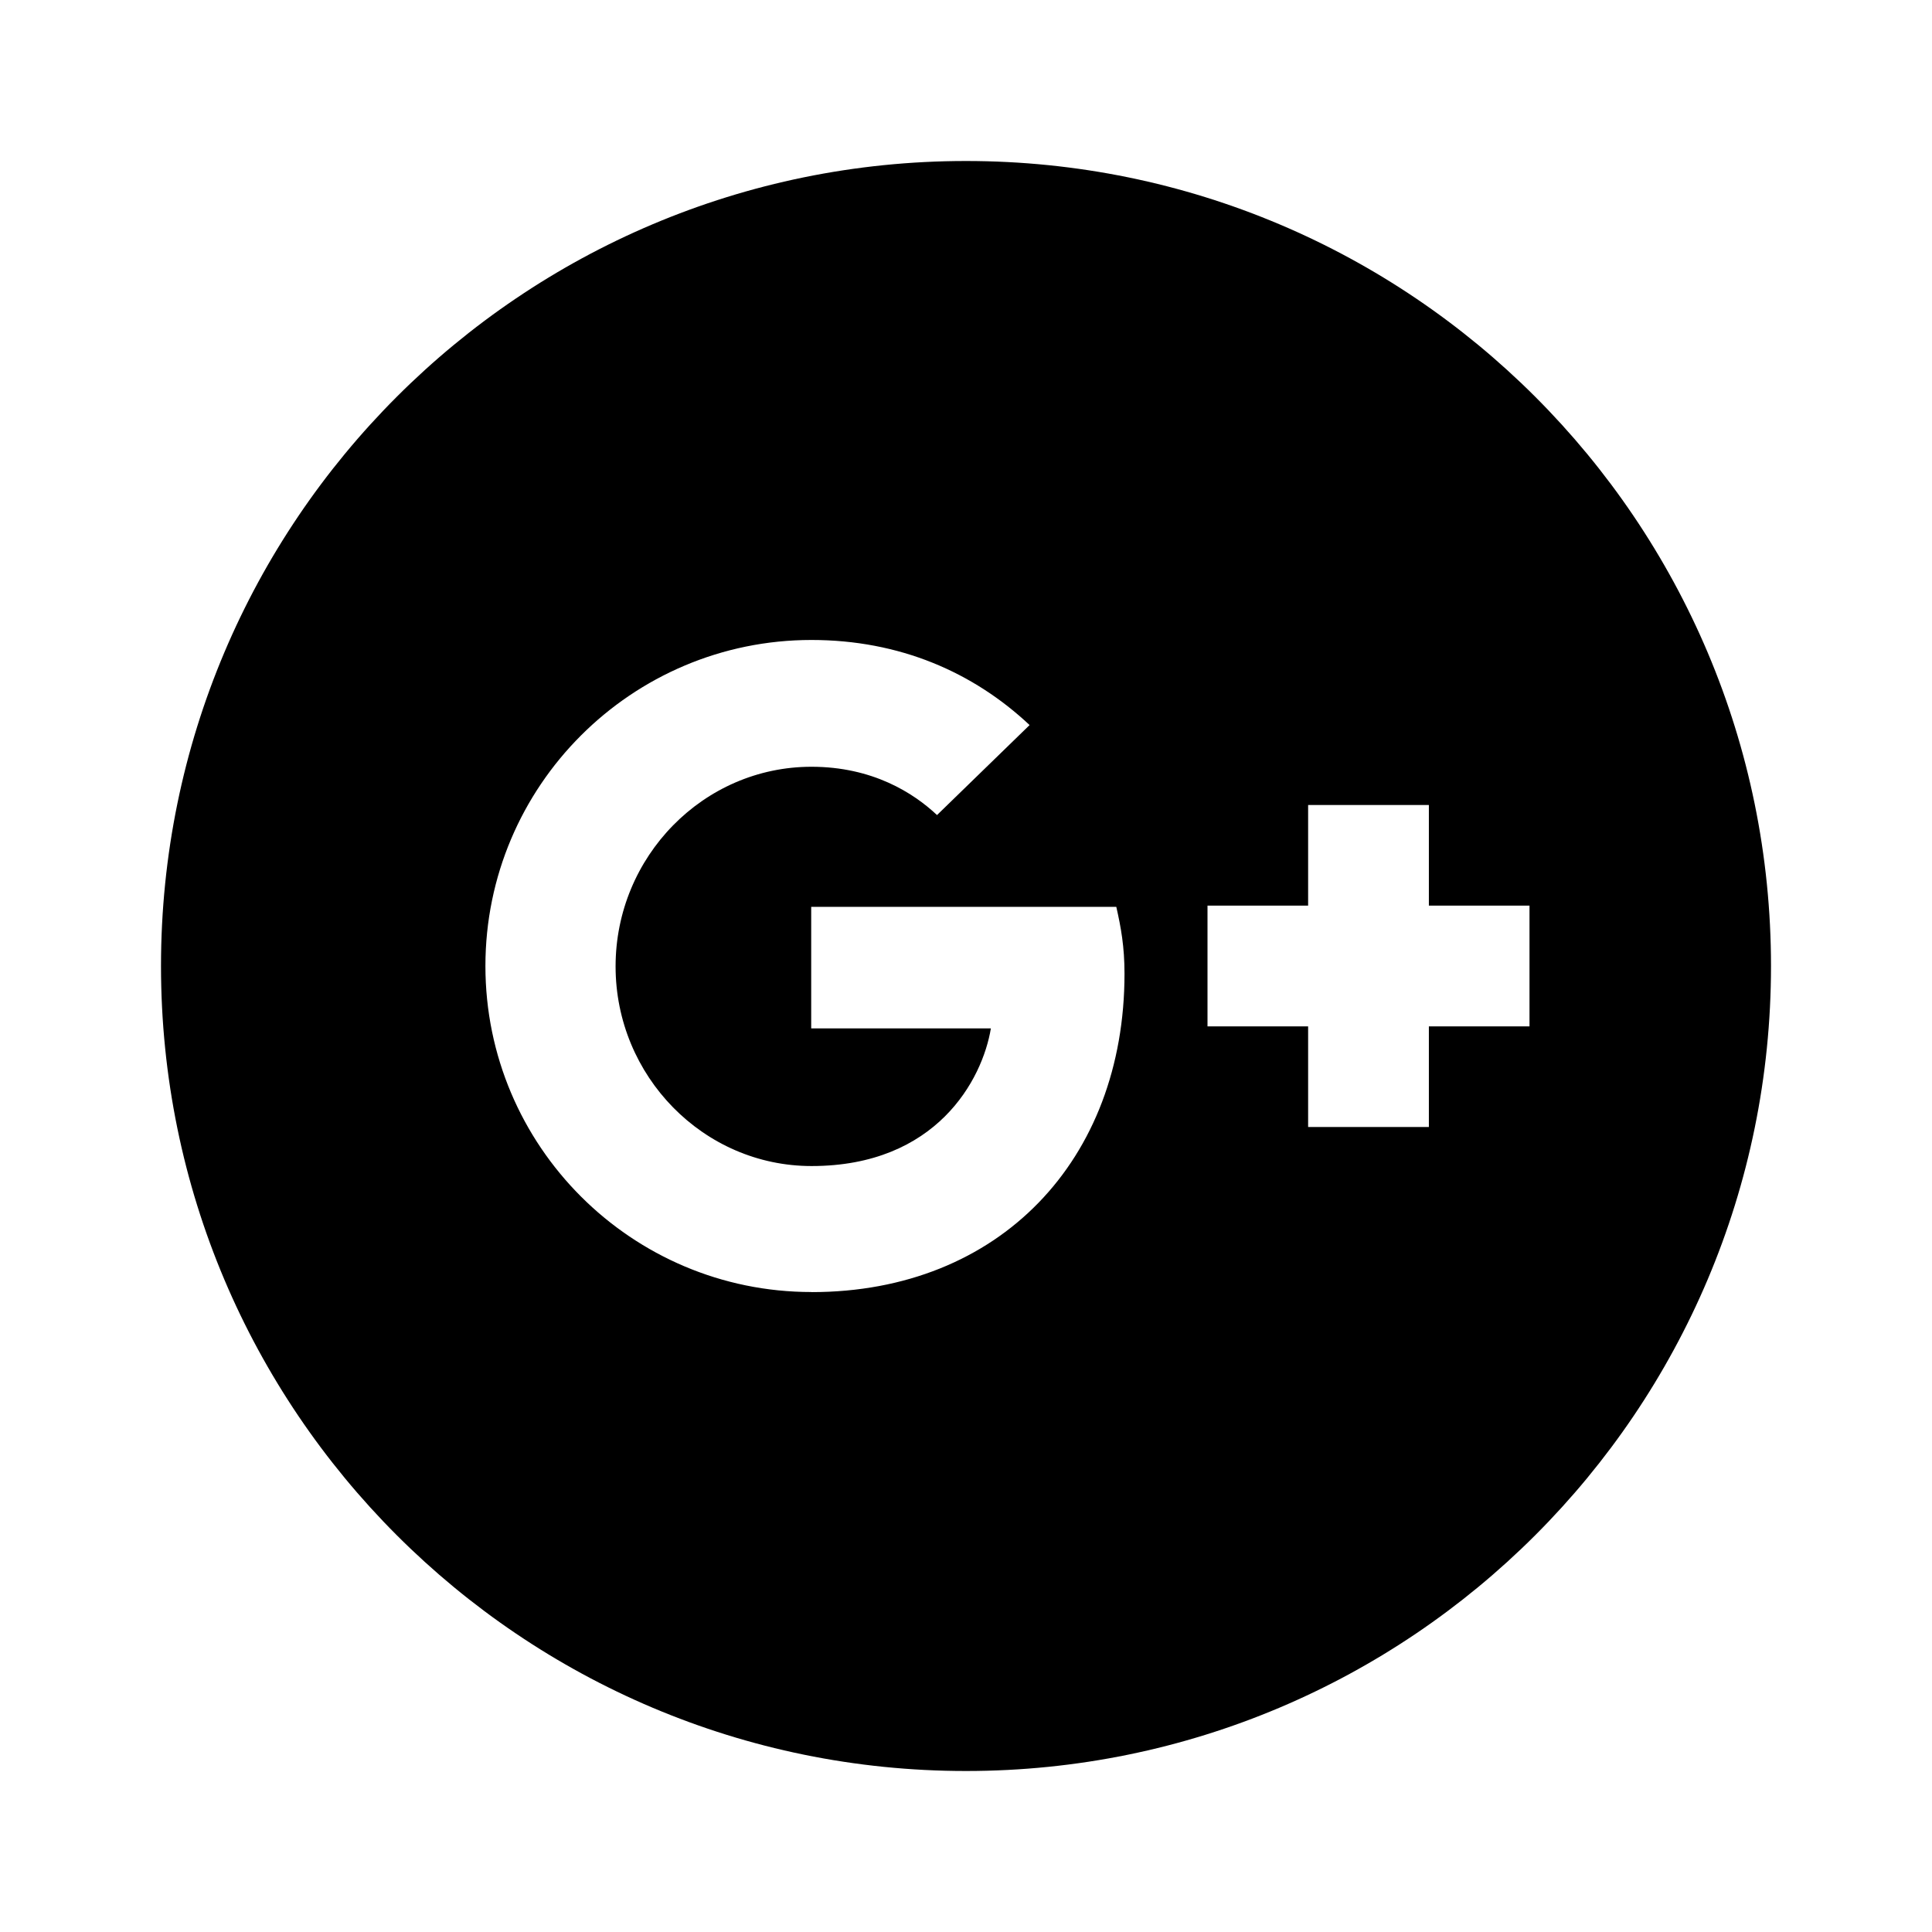
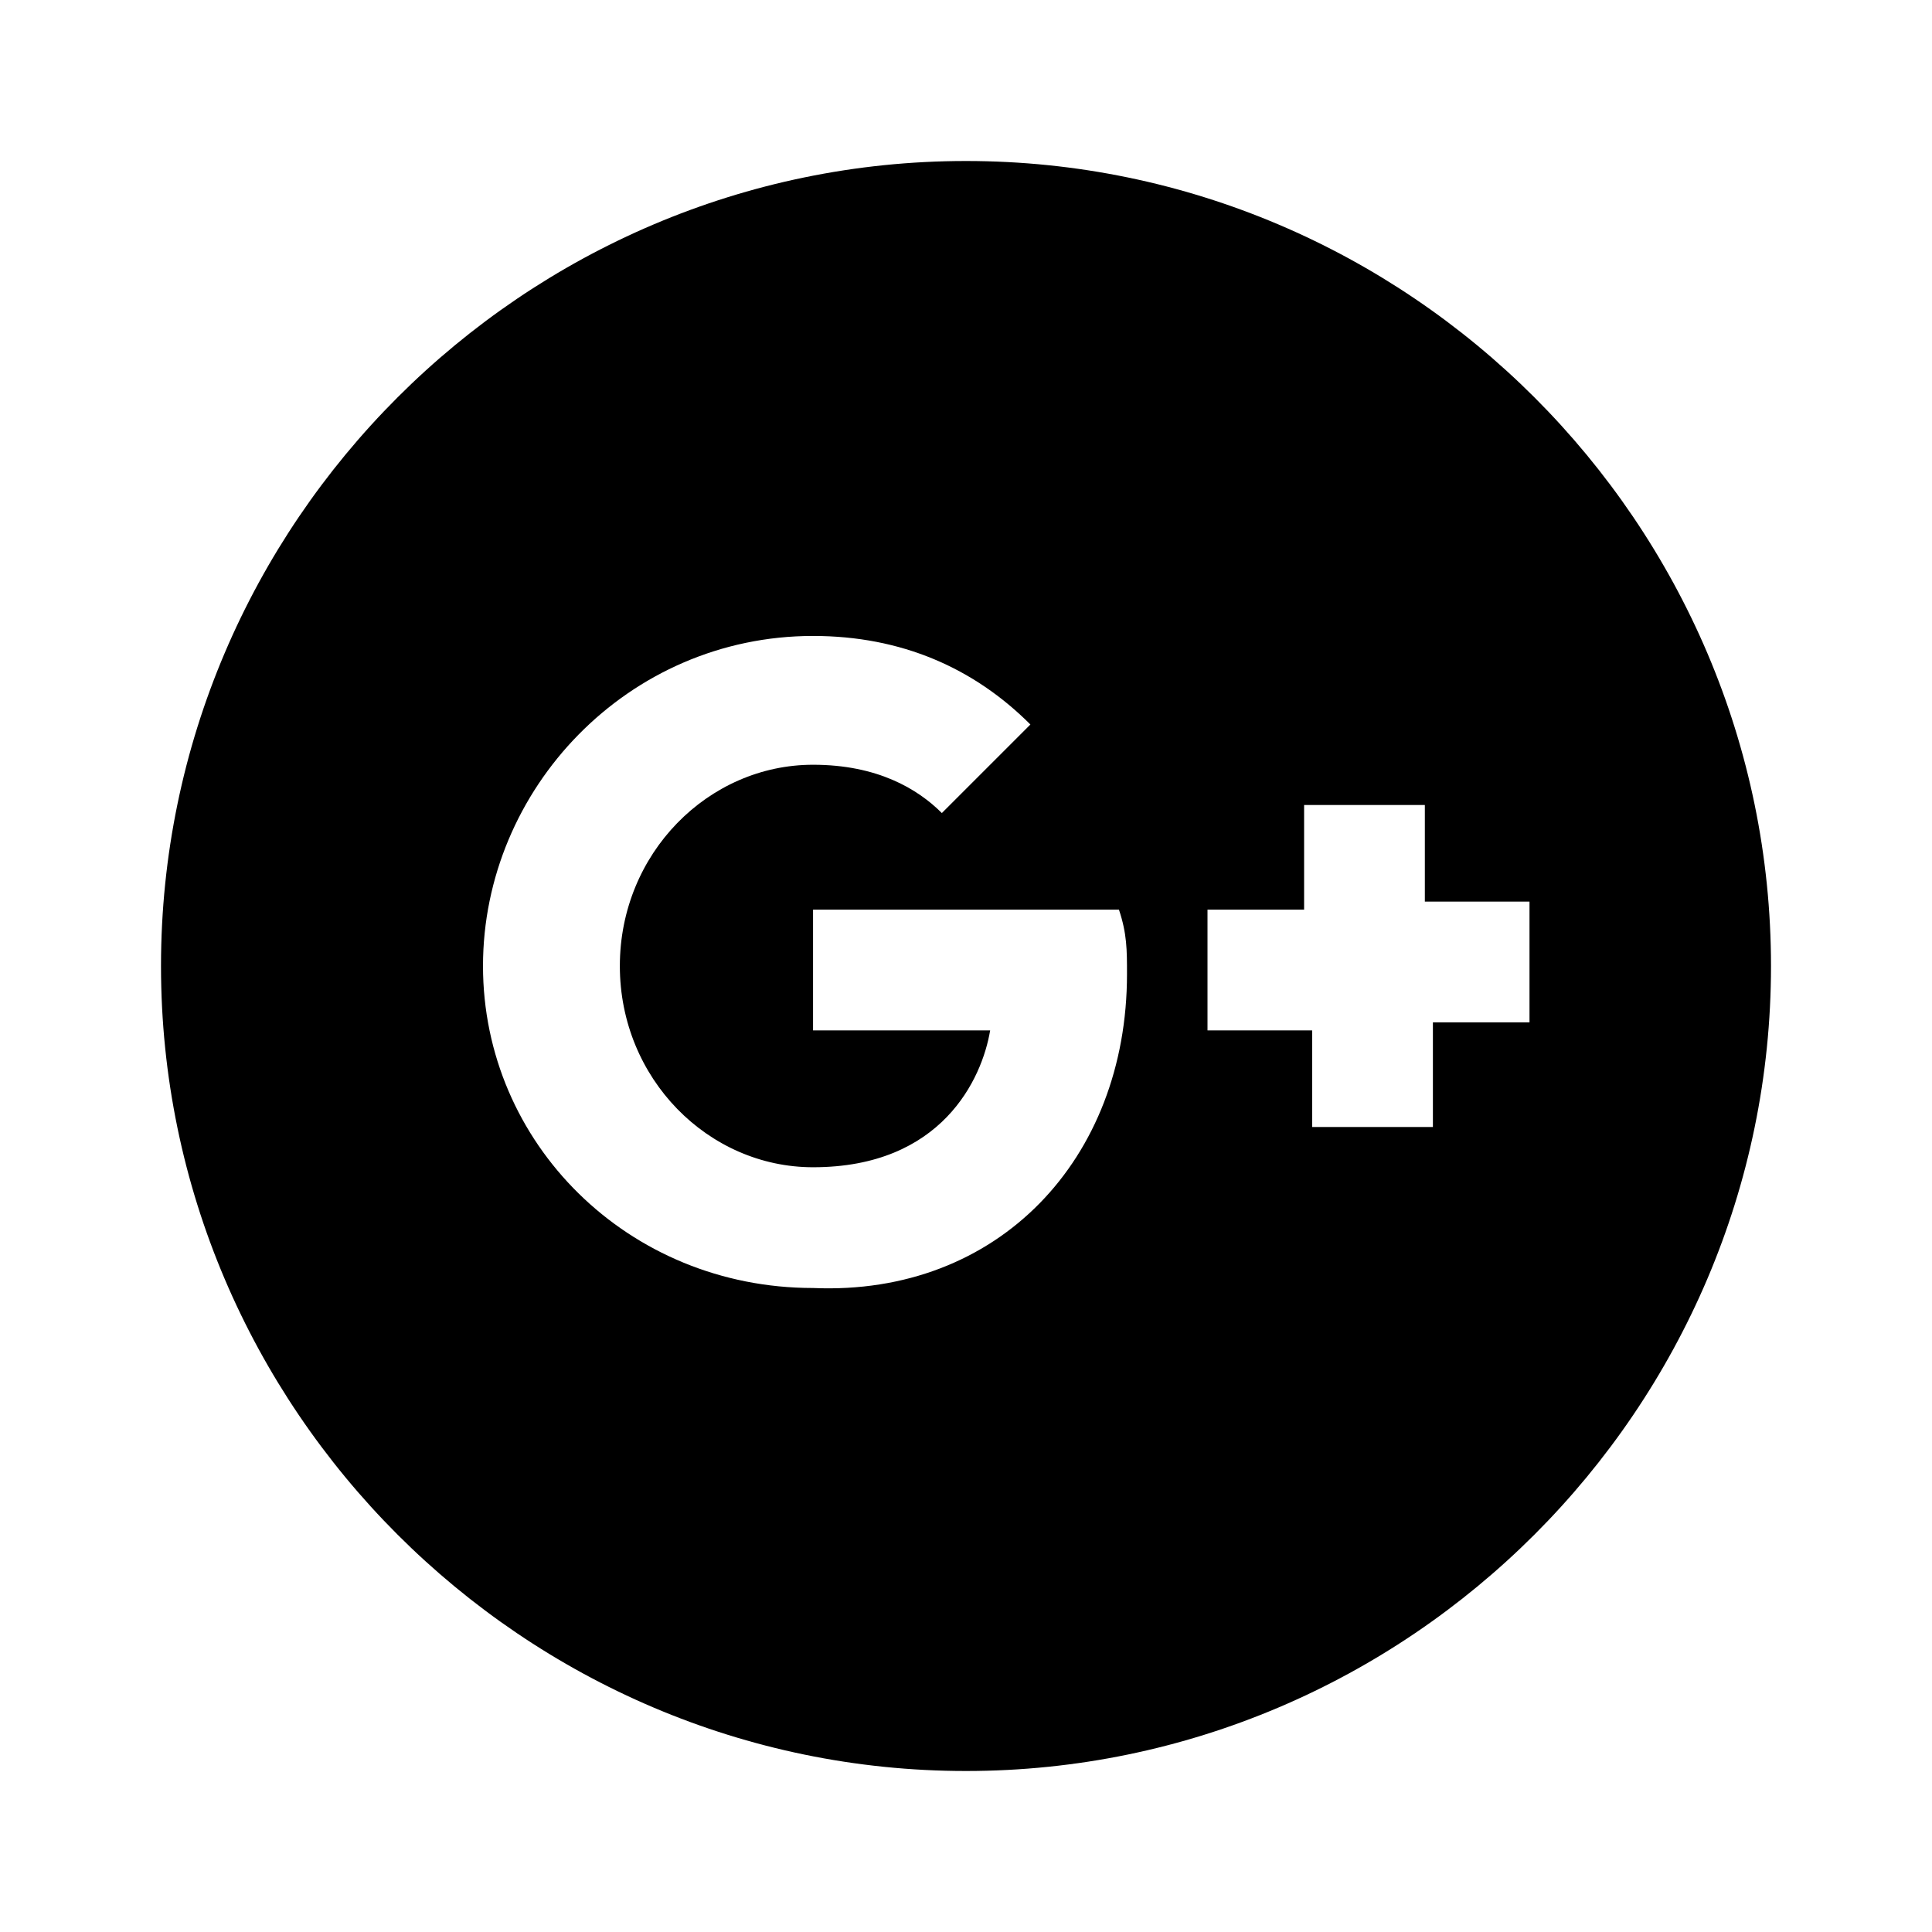
- <svg xmlns="http://www.w3.org/2000/svg" viewBox="0 0 24 24">
-   <rect x="0" fill="none" width="24" height="24" />
+ <svg xmlns="http://www.w3.org/2000/svg" version="1.1" id="Layer_1" x="0px" y="0px" viewBox="0 0 24 24" style="enable-background:new 0 0 24 24;" xml:space="preserve">
  <g>
-     <path d="M12 2C6.477 2 2 6.477 2 12s4.477 10 10 10 10-4.477 10-10S17.523 2 12 2zm-1.92 14.05c-2.235 0-4.05-1.814-4.05-4.05s1.815-4.05 4.05-4.05c1.095 0 2.01.4 2.71 1.057l-1.15 1.118c-.292-.275-.802-.6-1.56-.6-1.34 0-2.433 1.115-2.433 2.48s1.094 2.48 2.434 2.48c1.552 0 2.123-1.074 2.228-1.71h-2.232v-1.51h3.79c.058.255.102.494.102.83 0 2.312-1.55 3.956-3.887 3.956zm8.92-3.3h-1.25V14h-1.5v-1.25H15v-1.5h1.25V10h1.5v1.25H19v1.5z" />
+     <path d="M12,2C6.5,2,2,6.5,2,12s4.5,10,10,10s10-4.5,10-10S17.5,2,12,2z M10.1,16C7.8,16,6,14.2,6,12s1.8-4.1,4.1-4.1   c1.1,0,2,0.4,2.7,1.1l-1.1,1.1c-0.3-0.3-0.8-0.6-1.6-0.6c-1.3,0-2.4,1.1-2.4,2.5s1.1,2.5,2.4,2.5c1.6,0,2.1-1.1,2.2-1.7h-2.2v-1.5   h3.8c0.1,0.3,0.1,0.5,0.1,0.8C14,14.4,12.4,16.1,10.1,16L10.1,16z M19,12.7h-1.2V14h-1.5v-1.2H15v-1.5h1.2V10h1.5v1.2H19   C19,11.2,19,12.8,19,12.7z" />
  </g>
</svg>
